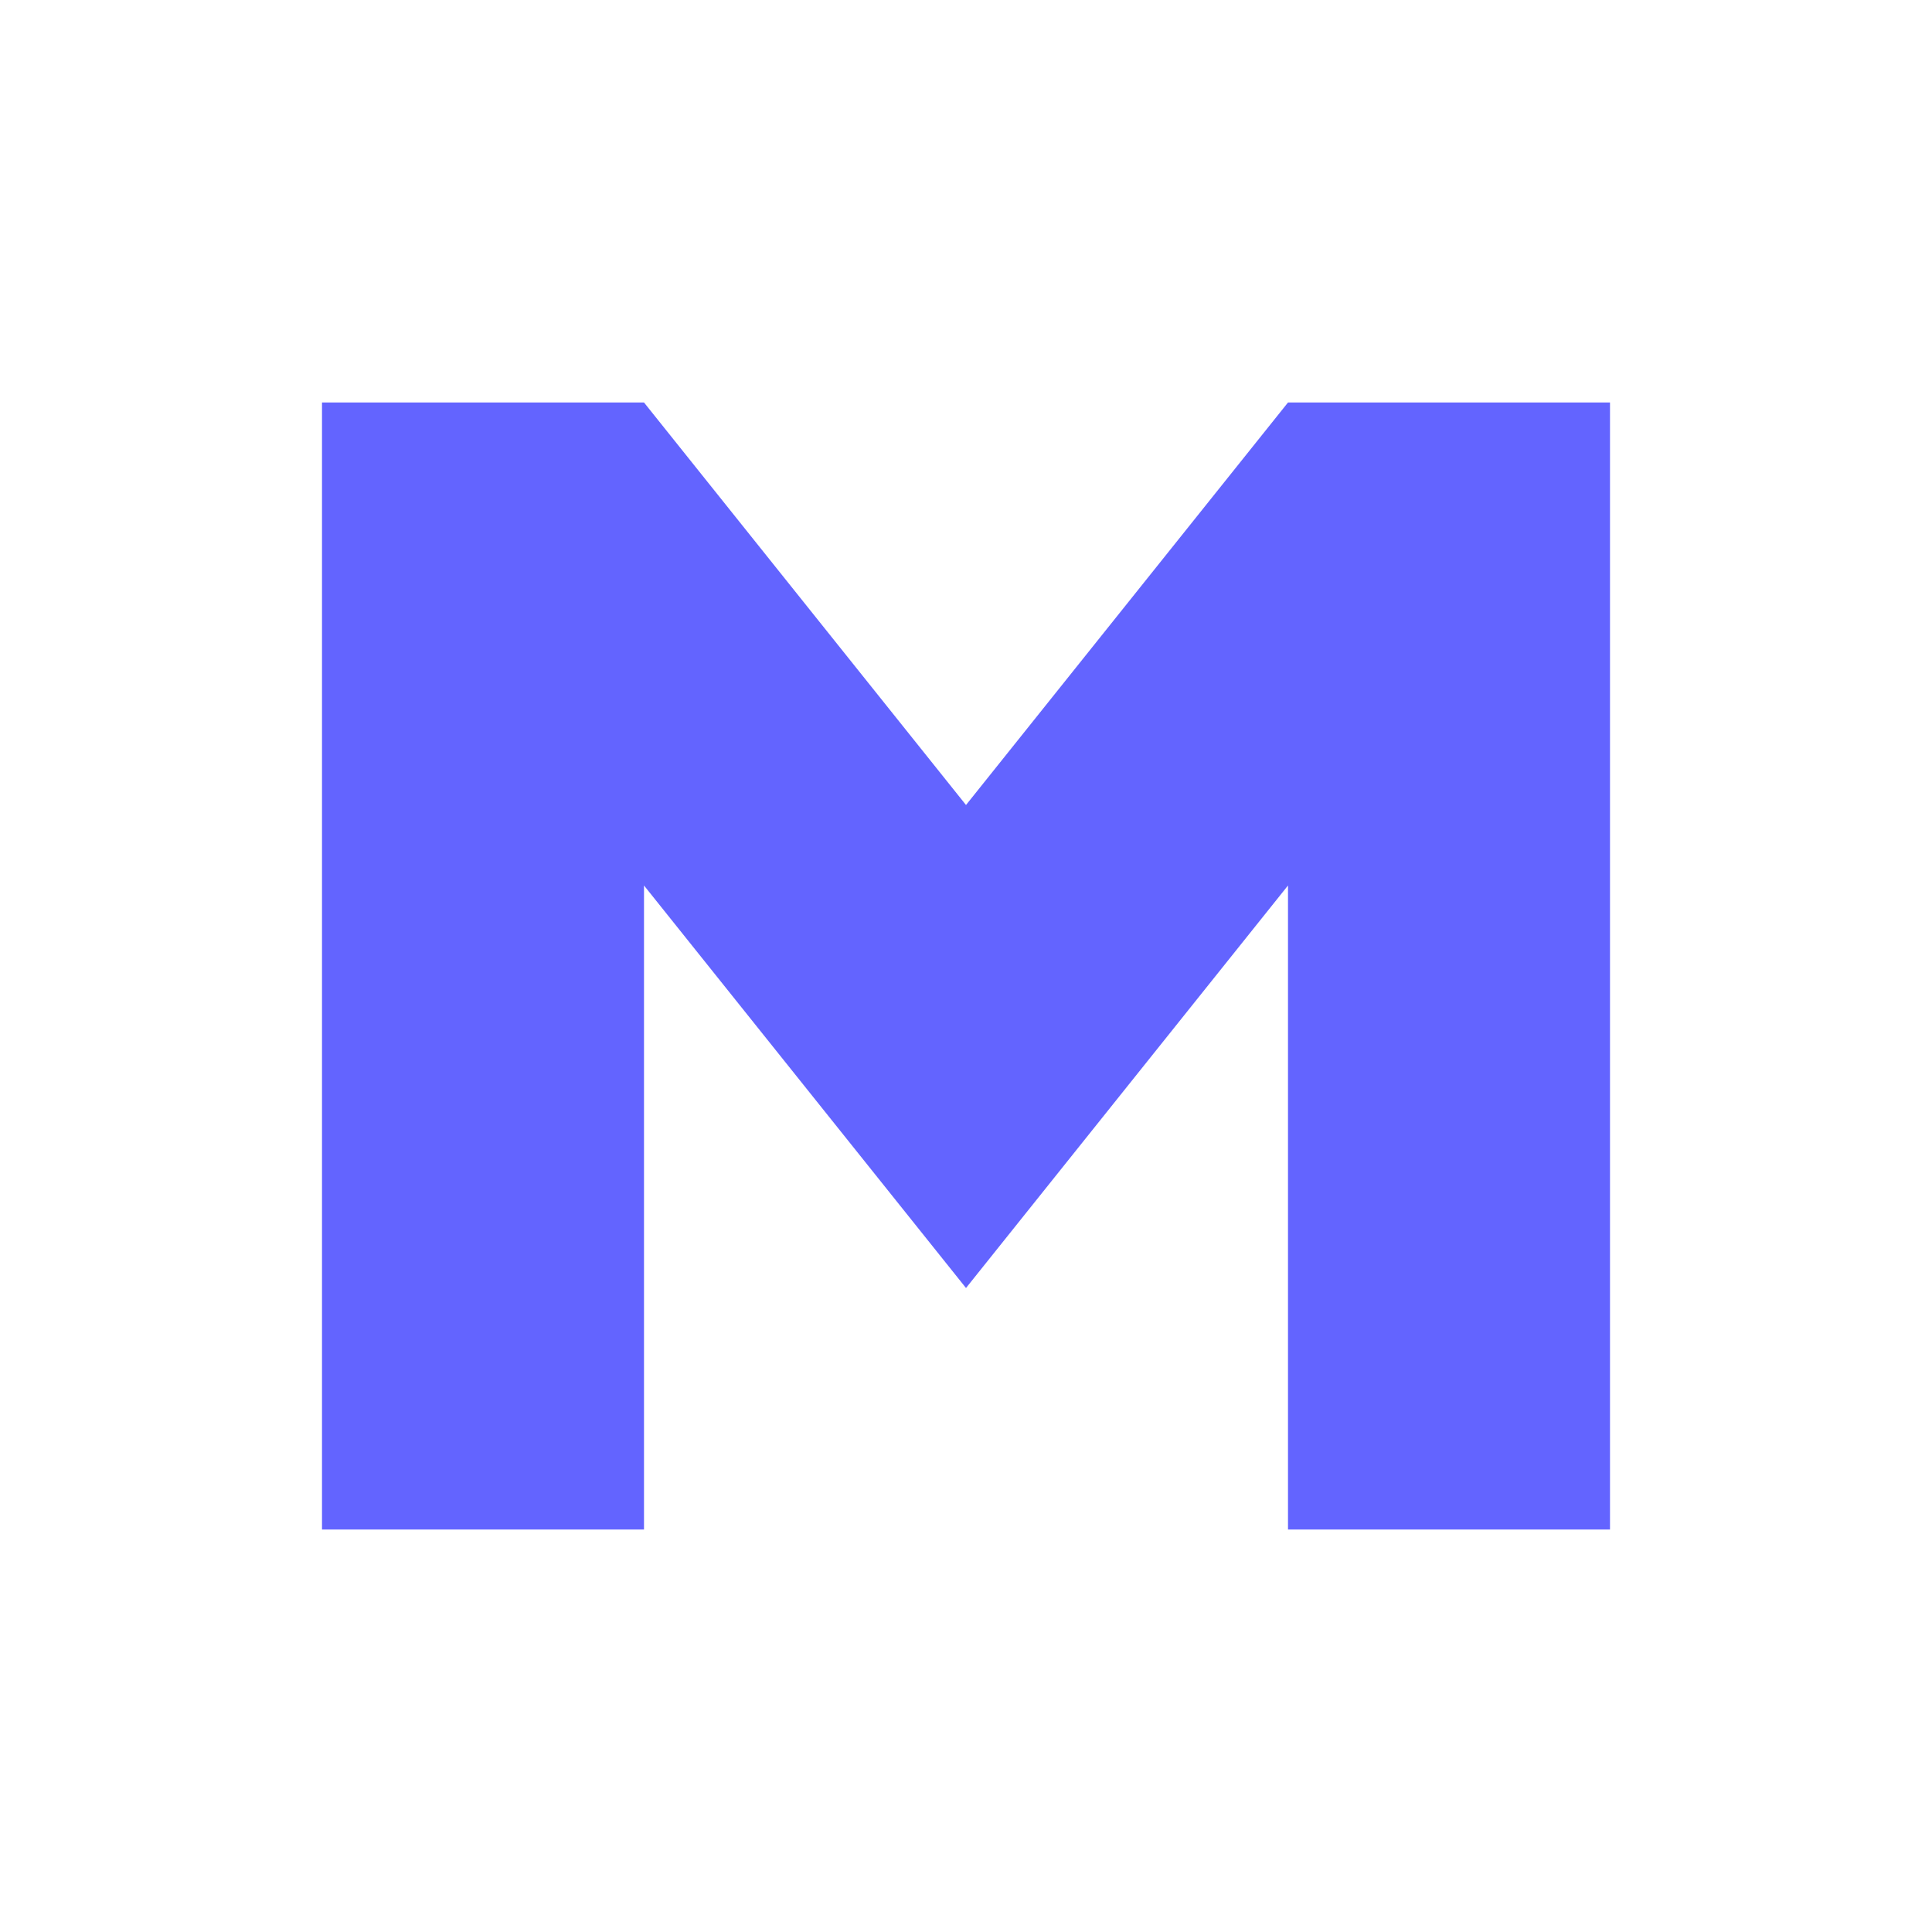
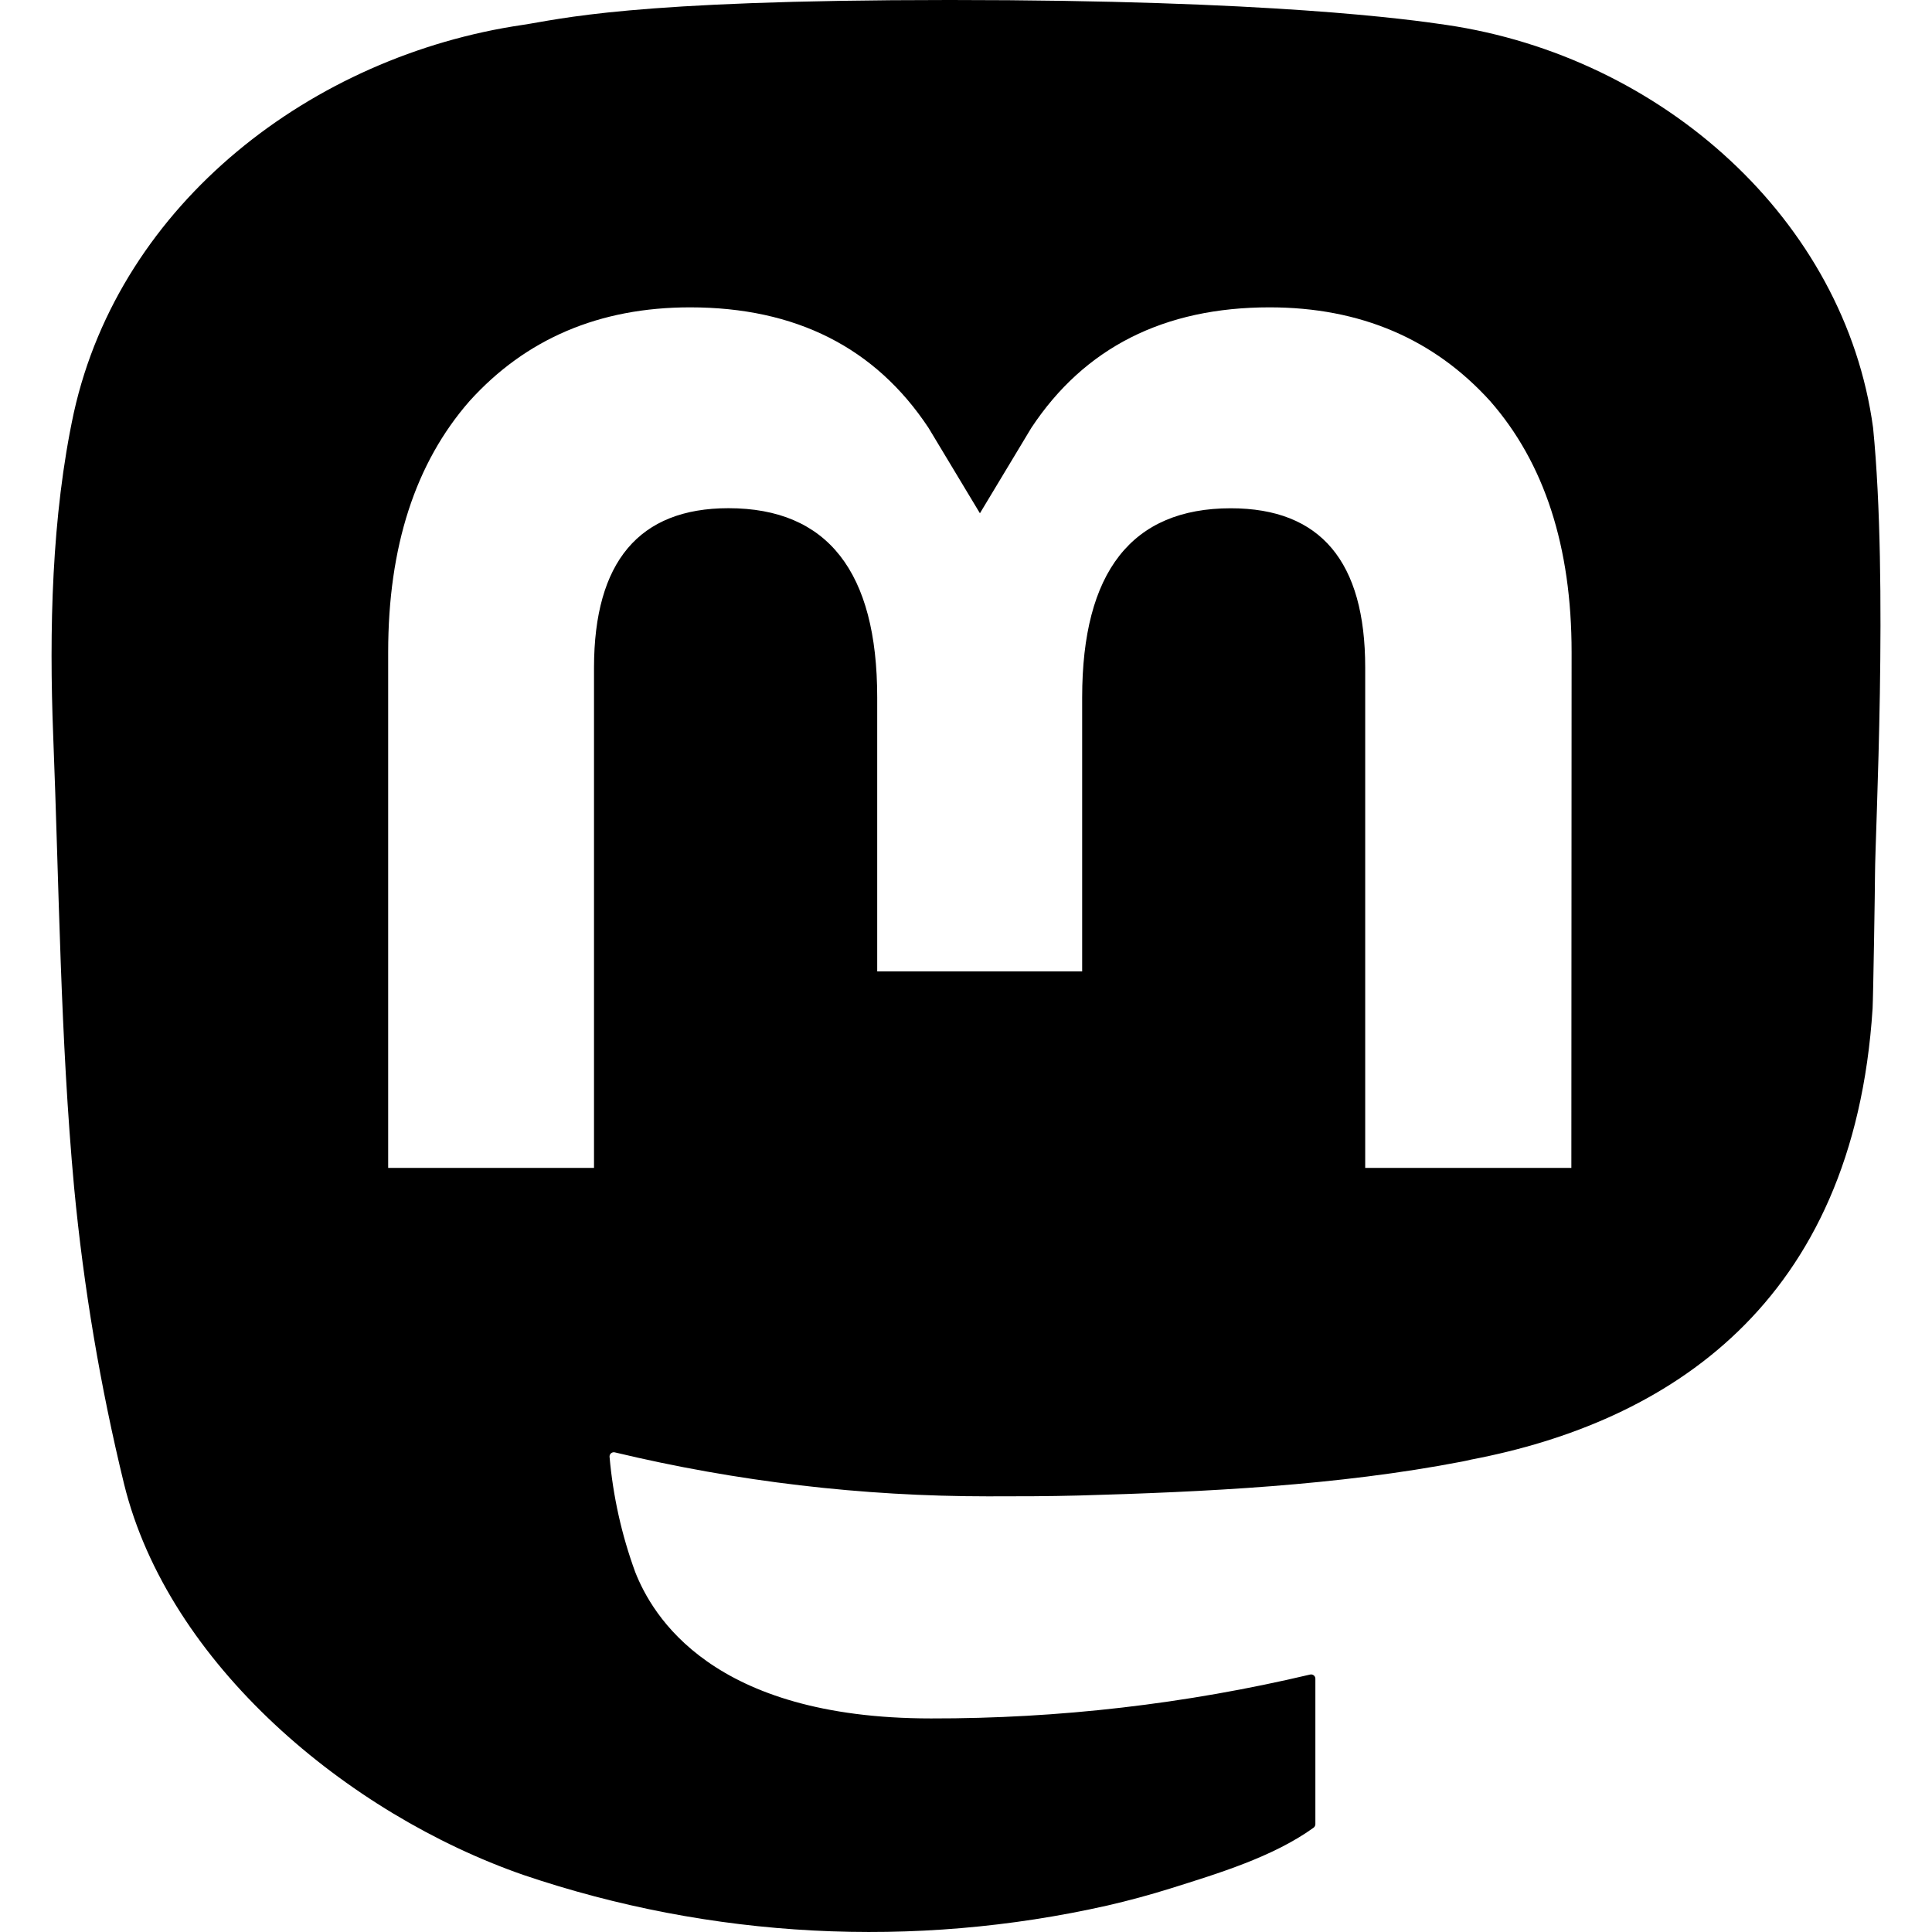
- <svg xmlns="http://www.w3.org/2000/svg" viewBox="0 0 24 24" width="28" height="28" fill="#6364ff" aria-hidden="true" focusable="false">
-   <path d="M4 19V5h4l4 5 4-5h4v14h-4V11l-4 5-4-5v8H4Z" />
+ <svg xmlns="http://www.w3.org/2000/svg" role="img" viewBox="0 0 24 24">
+   <path d="M23.268 5.313c-.35-2.578-2.617-4.61-5.304-5.004C17.51.242 15.792 0 11.813 0h-.03c-3.98 0-4.835.242-5.288.309C3.882.692 1.496 2.518.917 5.127.64 6.412.61 7.837.661 9.143c.074 1.874.088 3.745.26 5.611.118 1.24.325 2.47.62 3.68.55 2.237 2.777 4.098 4.96 4.857 2.336.792 4.849.923 7.256.38.265-.061.527-.132.786-.213.585-.184 1.27-.39 1.774-.753a.057.057 0 0 0 .023-.043v-1.809a.052.052 0 0 0-.02-.041.053.053 0 0 0-.046-.01 20.282 20.282 0 0 1-4.709.545c-2.73 0-3.463-1.284-3.674-1.818a5.593 5.593 0 0 1-.319-1.433.053.053 0 0 1 .066-.054c1.517.363 3.072.546 4.632.546.376 0 .75 0 1.125-.01 1.57-.044 3.224-.124 4.768-.422.038-.008.077-.015.11-.024 2.435-.464 4.753-1.92 4.989-5.604.008-.145.03-1.52.03-1.67.002-.512.167-3.63-.024-5.545zm-3.748 9.195h-2.561V8.29c0-1.309-.55-1.976-1.67-1.976-1.23 0-1.846.79-1.846 2.35v3.403h-2.546V8.663c0-1.56-.617-2.35-1.848-2.35-1.112 0-1.668.668-1.67 1.977v6.218H4.822V8.102c0-1.31.337-2.35 1.011-3.12.696-.77 1.608-1.164 2.74-1.164 1.311 0 2.302.5 2.962 1.498l.638 1.06.638-1.06c.66-.999 1.65-1.498 2.96-1.498 1.13 0 2.043.395 2.74 1.164.675.77 1.012 1.81 1.012 3.12z" />
</svg>
